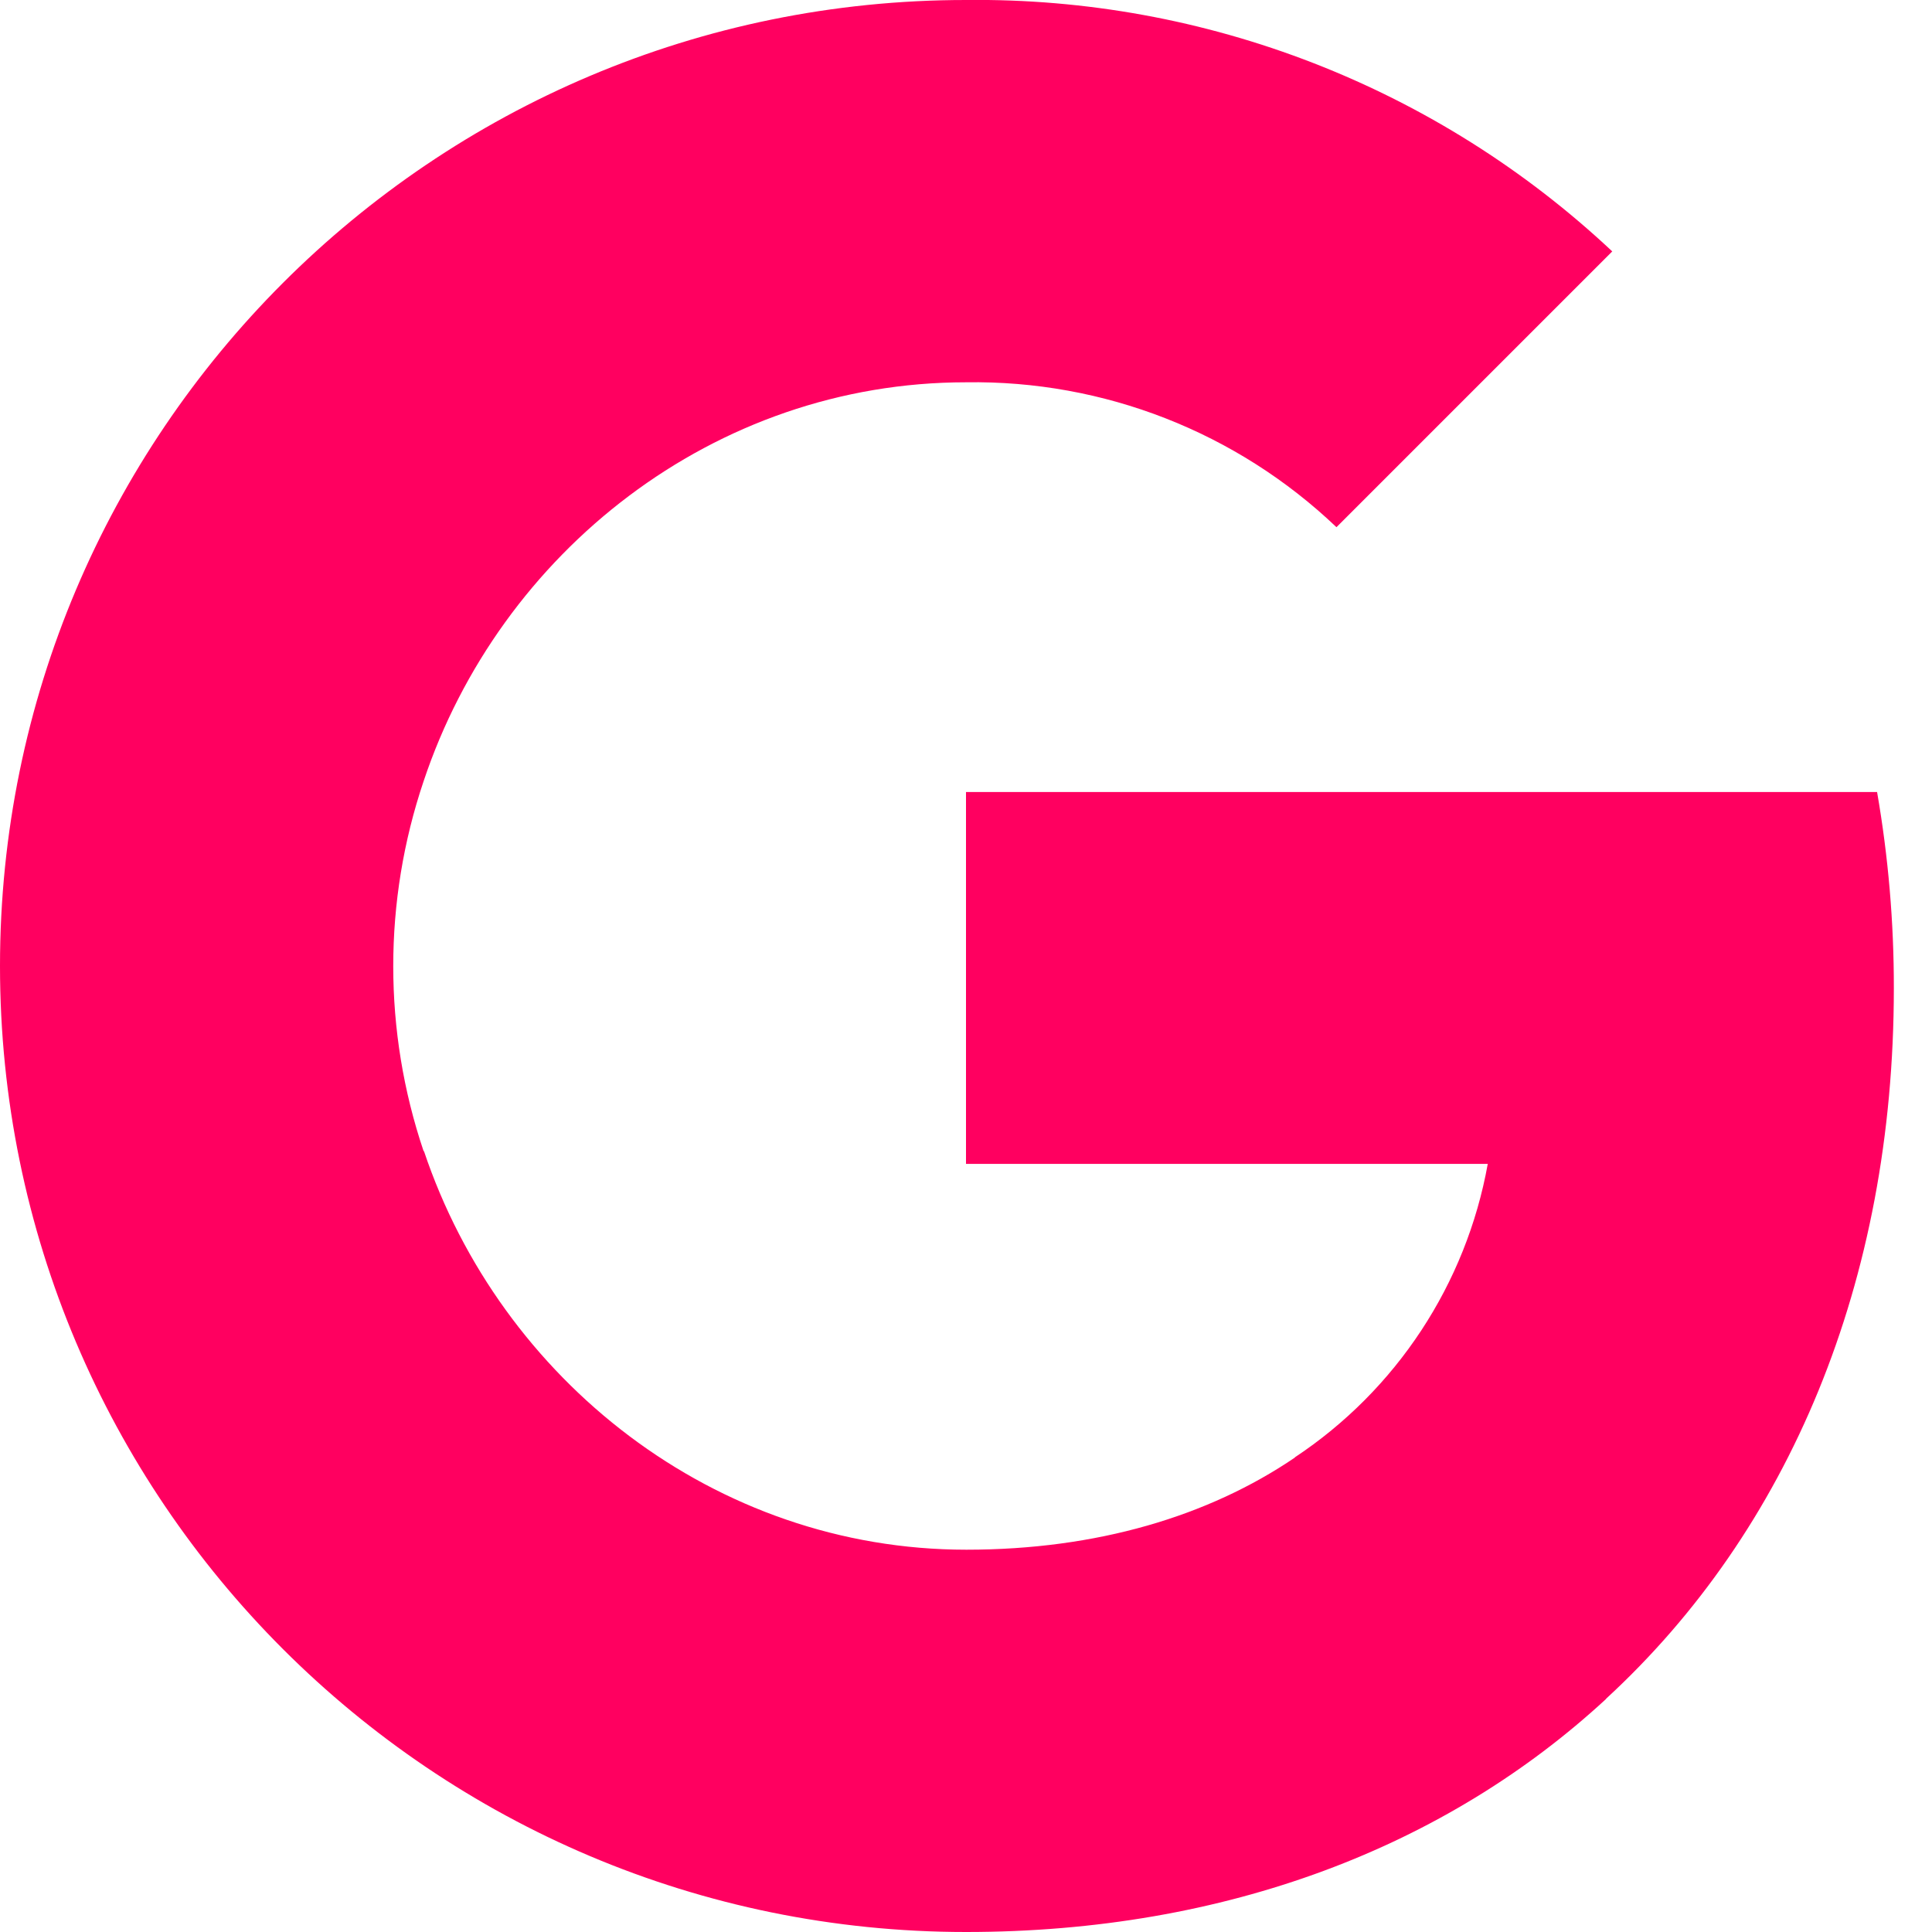
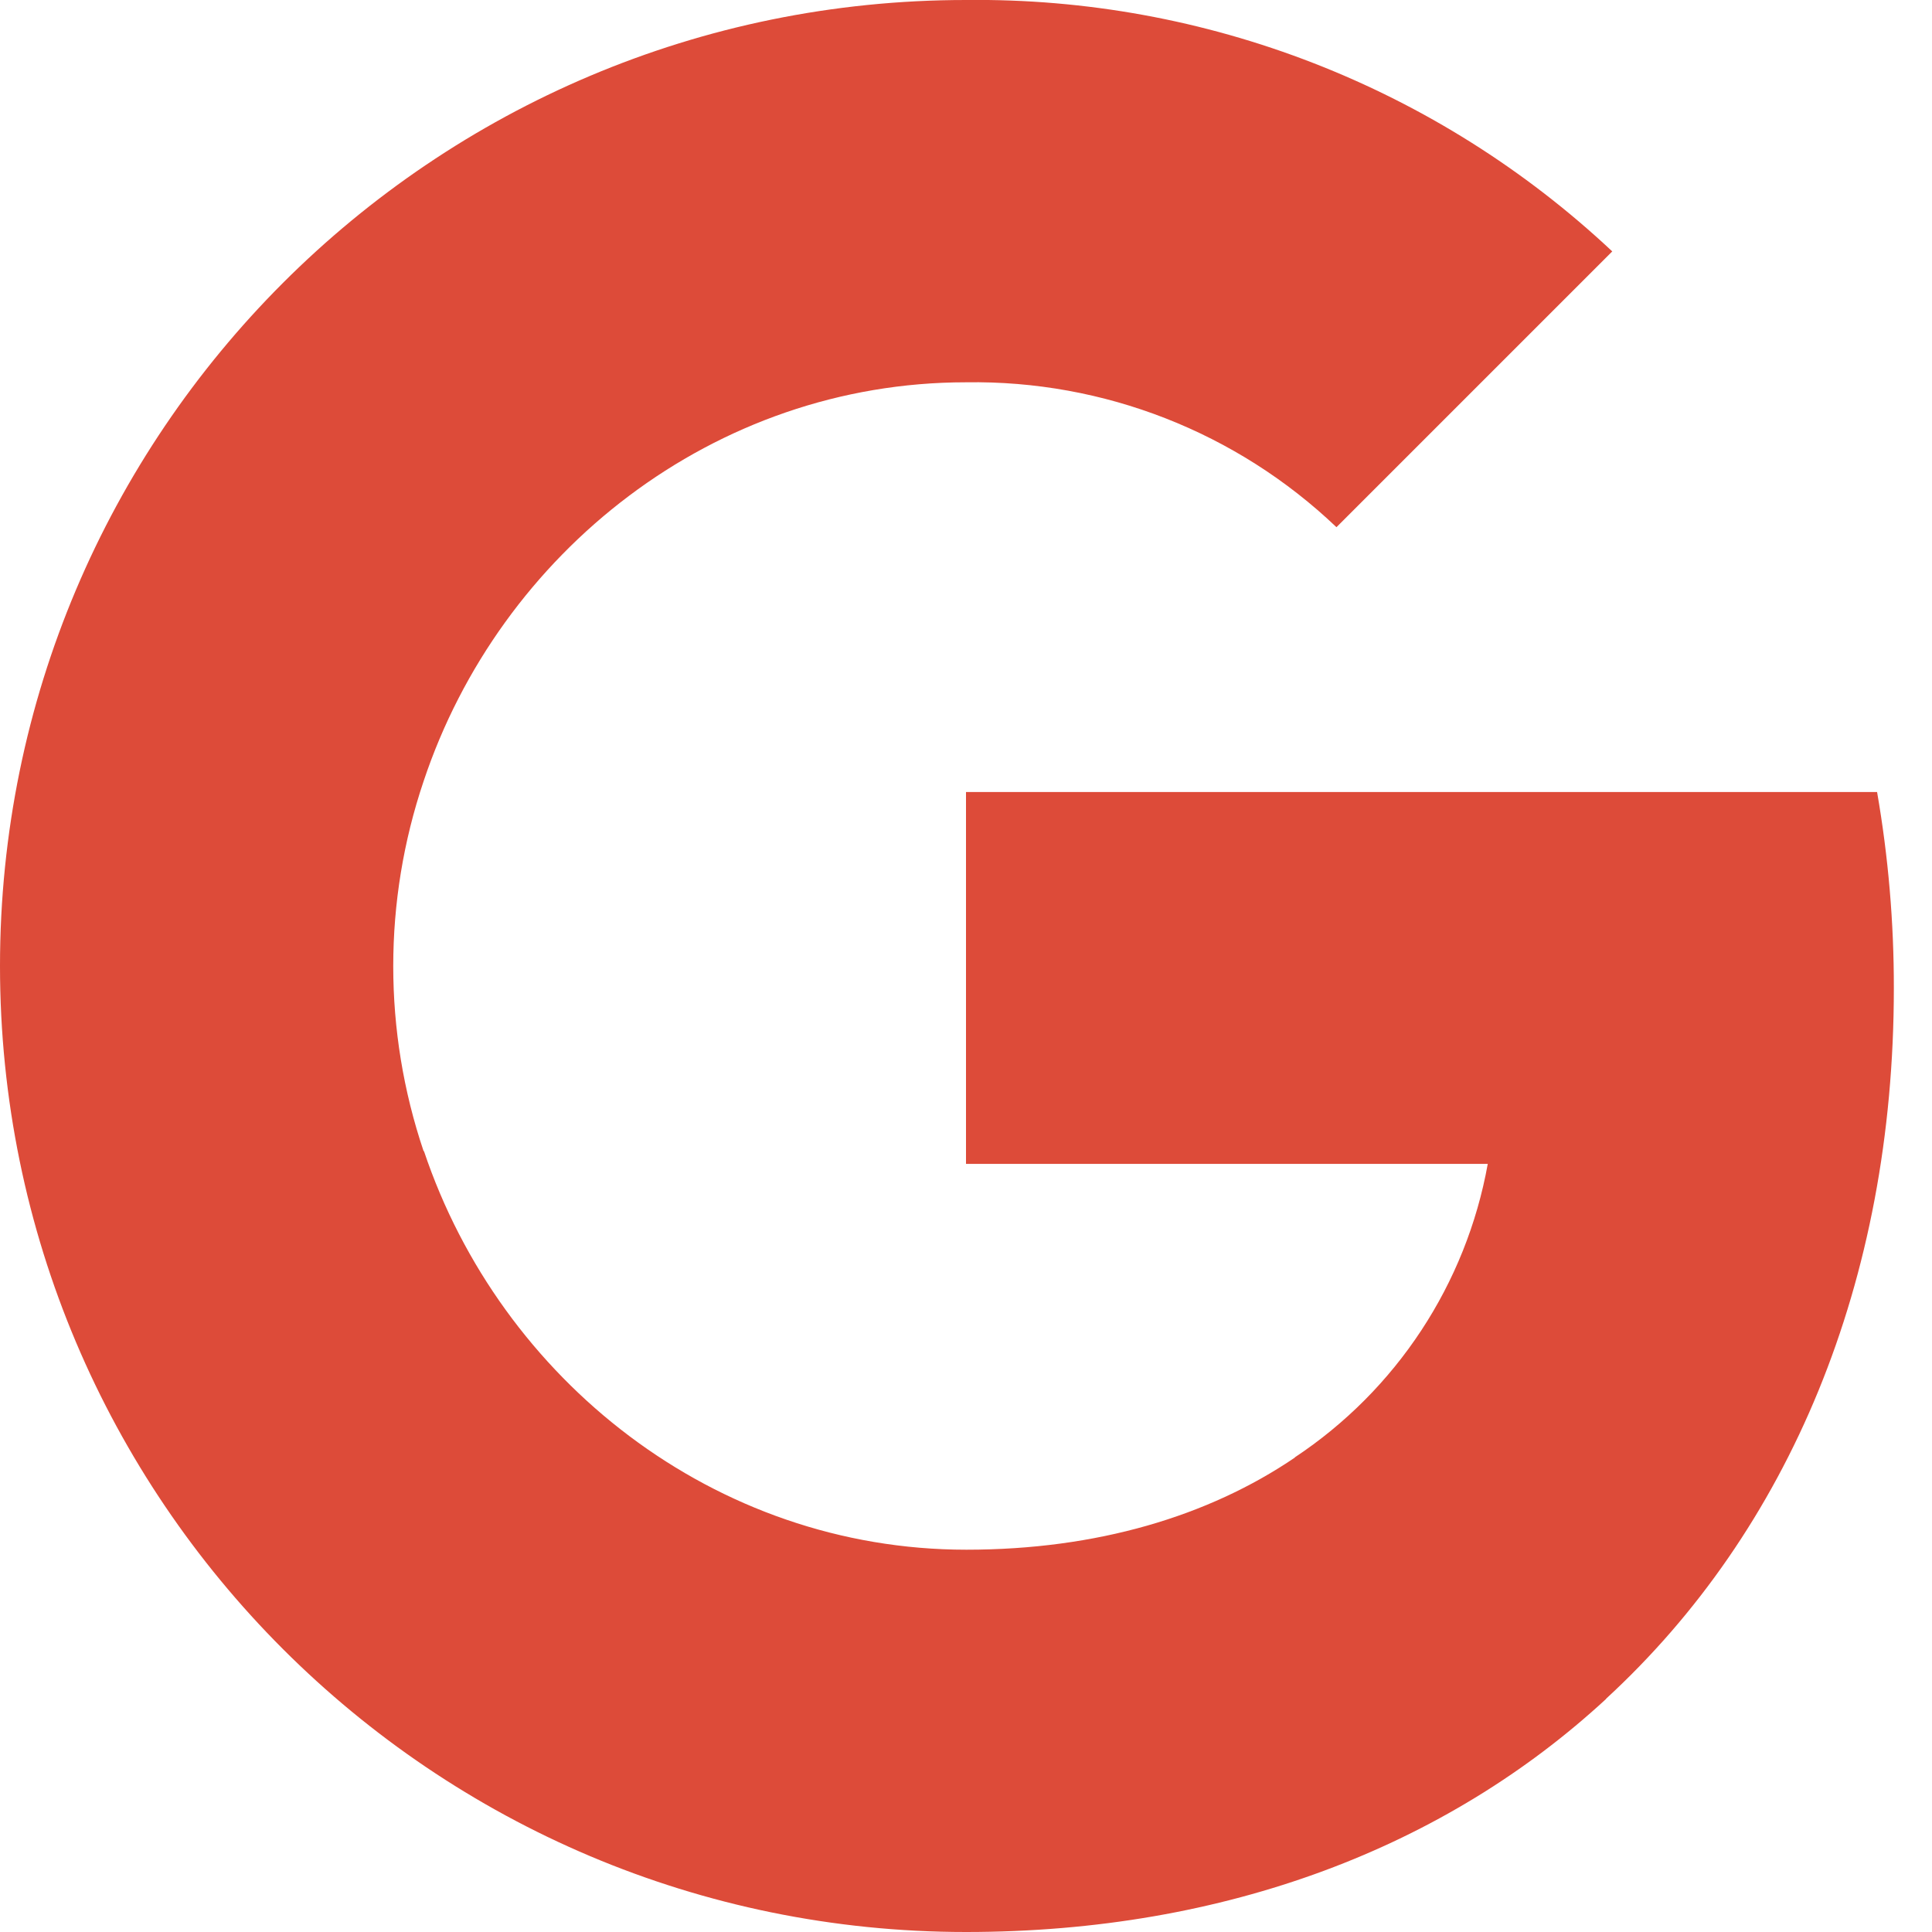
- <svg xmlns="http://www.w3.org/2000/svg" width="16" height="16" fill="currentColor" class="bi bi-google" viewBox="0 0 16 16" style="color: #FF0060">
+ <svg xmlns="http://www.w3.org/2000/svg" width="16" height="16" fill="currentColor" class="bi bi-google" viewBox="0 0 16 16" style="color: #dd4b39">
  <path d="M15.545 6.558a9.42 9.42 0 0 1 .139 1.626c0 2.434-.87 4.492-2.384 5.885h.002C11.978 15.292 10.158 16 8 16A8 8 0 1 1 8 0a7.689 7.689 0 0 1 5.352 2.082l-2.284 2.284A4.347 4.347 0 0 0 8 3.166c-2.087 0-3.86 1.408-4.492 3.304a4.792 4.792 0 0 0 0 3.063h.003c.635 1.893 2.405 3.301 4.492 3.301 1.078 0 2.004-.276 2.722-.764h-.003a3.702 3.702 0 0 0 1.599-2.431H8v-3.08h7.545z" />
</svg>
